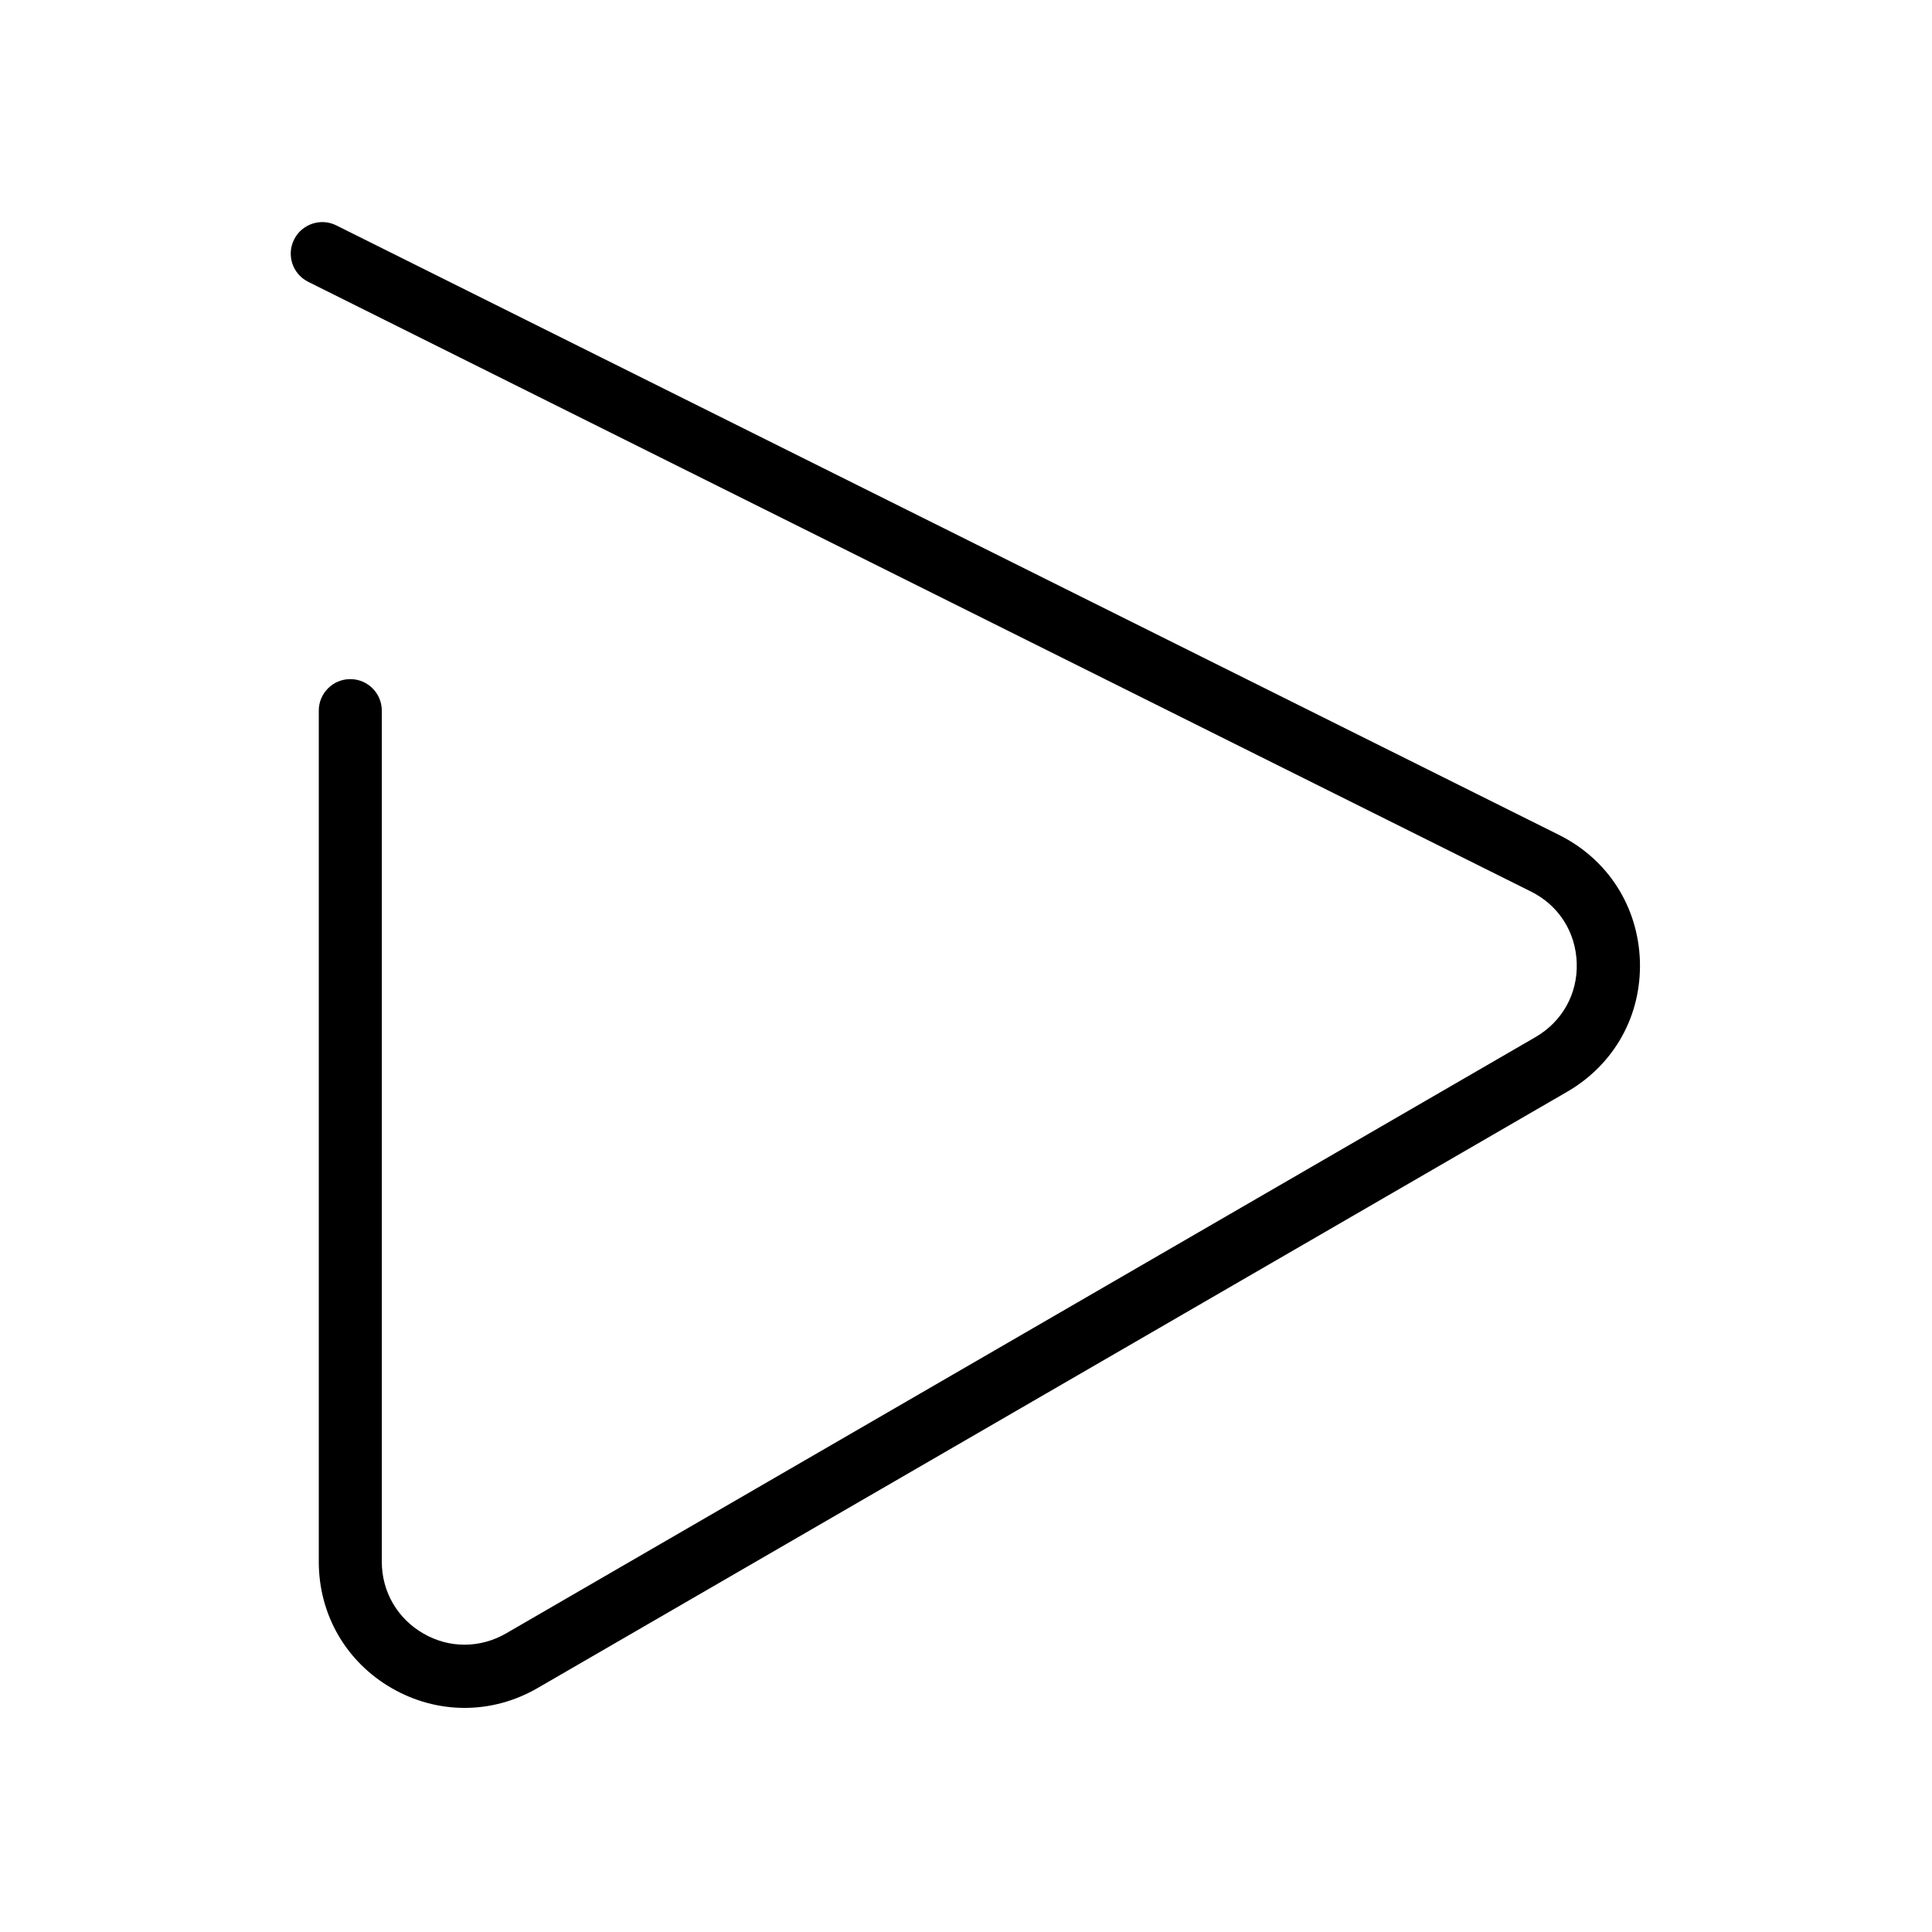
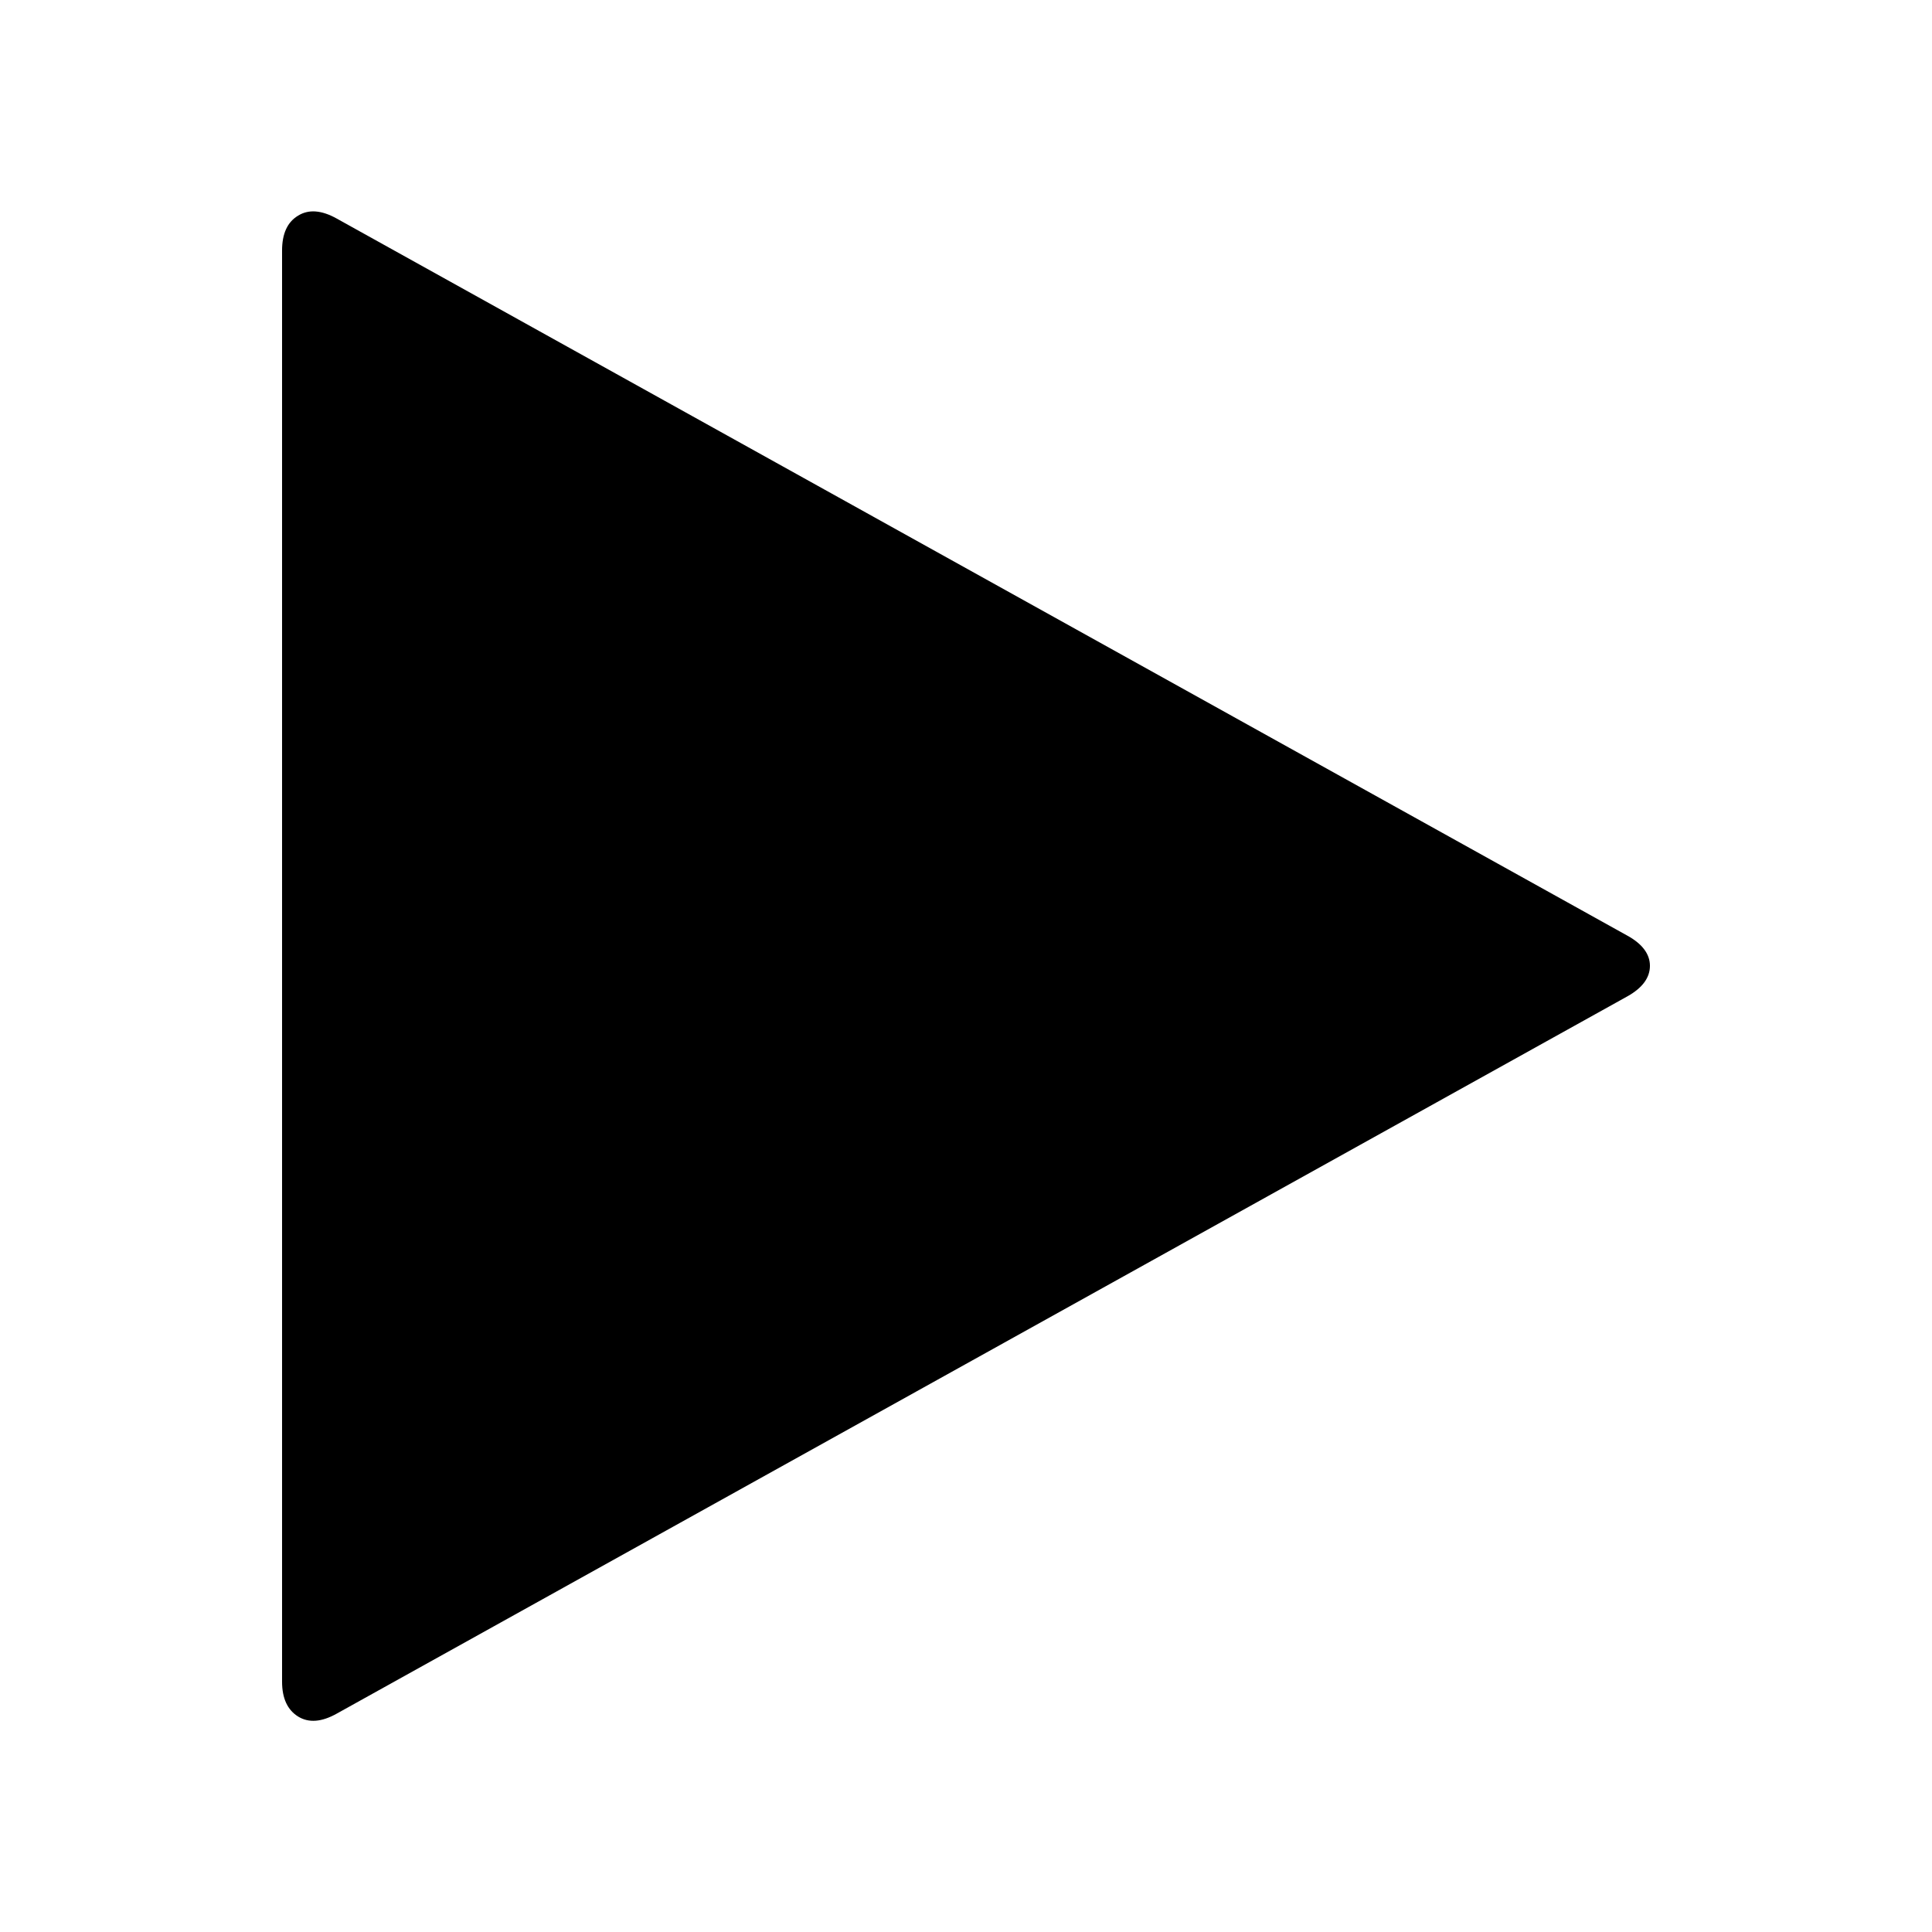
- <svg xmlns="http://www.w3.org/2000/svg" t="1577293153982" class="icon" viewBox="0 0 1024 1024" version="1.1" p-id="1135" width="200" height="200">
+ <svg xmlns="http://www.w3.org/2000/svg" t="1577374532291" class="icon" viewBox="0 0 1024 1024" version="1.1" p-id="6544" width="200" height="200">
  <defs>
    <style type="text/css" />
  </defs>
-   <path d="M246.219 905.223c-13.271 0-26.543-3.516-38.584-10.459-24.258-13.975-38.672-39.023-38.672-66.973V376.648c0-9.229 7.471-16.699 16.699-16.699s16.699 7.471 16.699 16.699v451.143c0 15.82 8.262 30.059 21.973 37.969 13.711 7.998 30.146 7.91 43.857 0l545.625-316.055c14.238-8.262 22.412-22.939 21.885-39.287-0.527-16.436-9.58-30.586-24.258-37.881L163.338 149.363c-8.262-4.131-11.602-14.15-7.471-22.412 4.131-8.262 14.238-11.602 22.412-7.471L826.385 442.566c25.84 12.92 41.836 37.881 42.803 66.797 0.879 28.916-13.535 54.756-38.496 69.258L284.979 894.676c-12.129 7.031-25.4 10.547-38.76 10.547z" p-id="1136" />
+   <path d="M862.7 528L178.4 908.3c-7.9 4.4-14.7 5-20.4 1.5-5.6-3.5-8.5-9.6-8.5-18.5V132.8c0-8.9 2.8-15.1 8.5-18.5 5.6-3.5 12.5-2.9 20.4 1.5L862.7 496c7.9 4.4 11.8 9.8 11.8 15.9 0 6.3-4 11.7-11.8 16.1z" p-id="6545" />
</svg>
